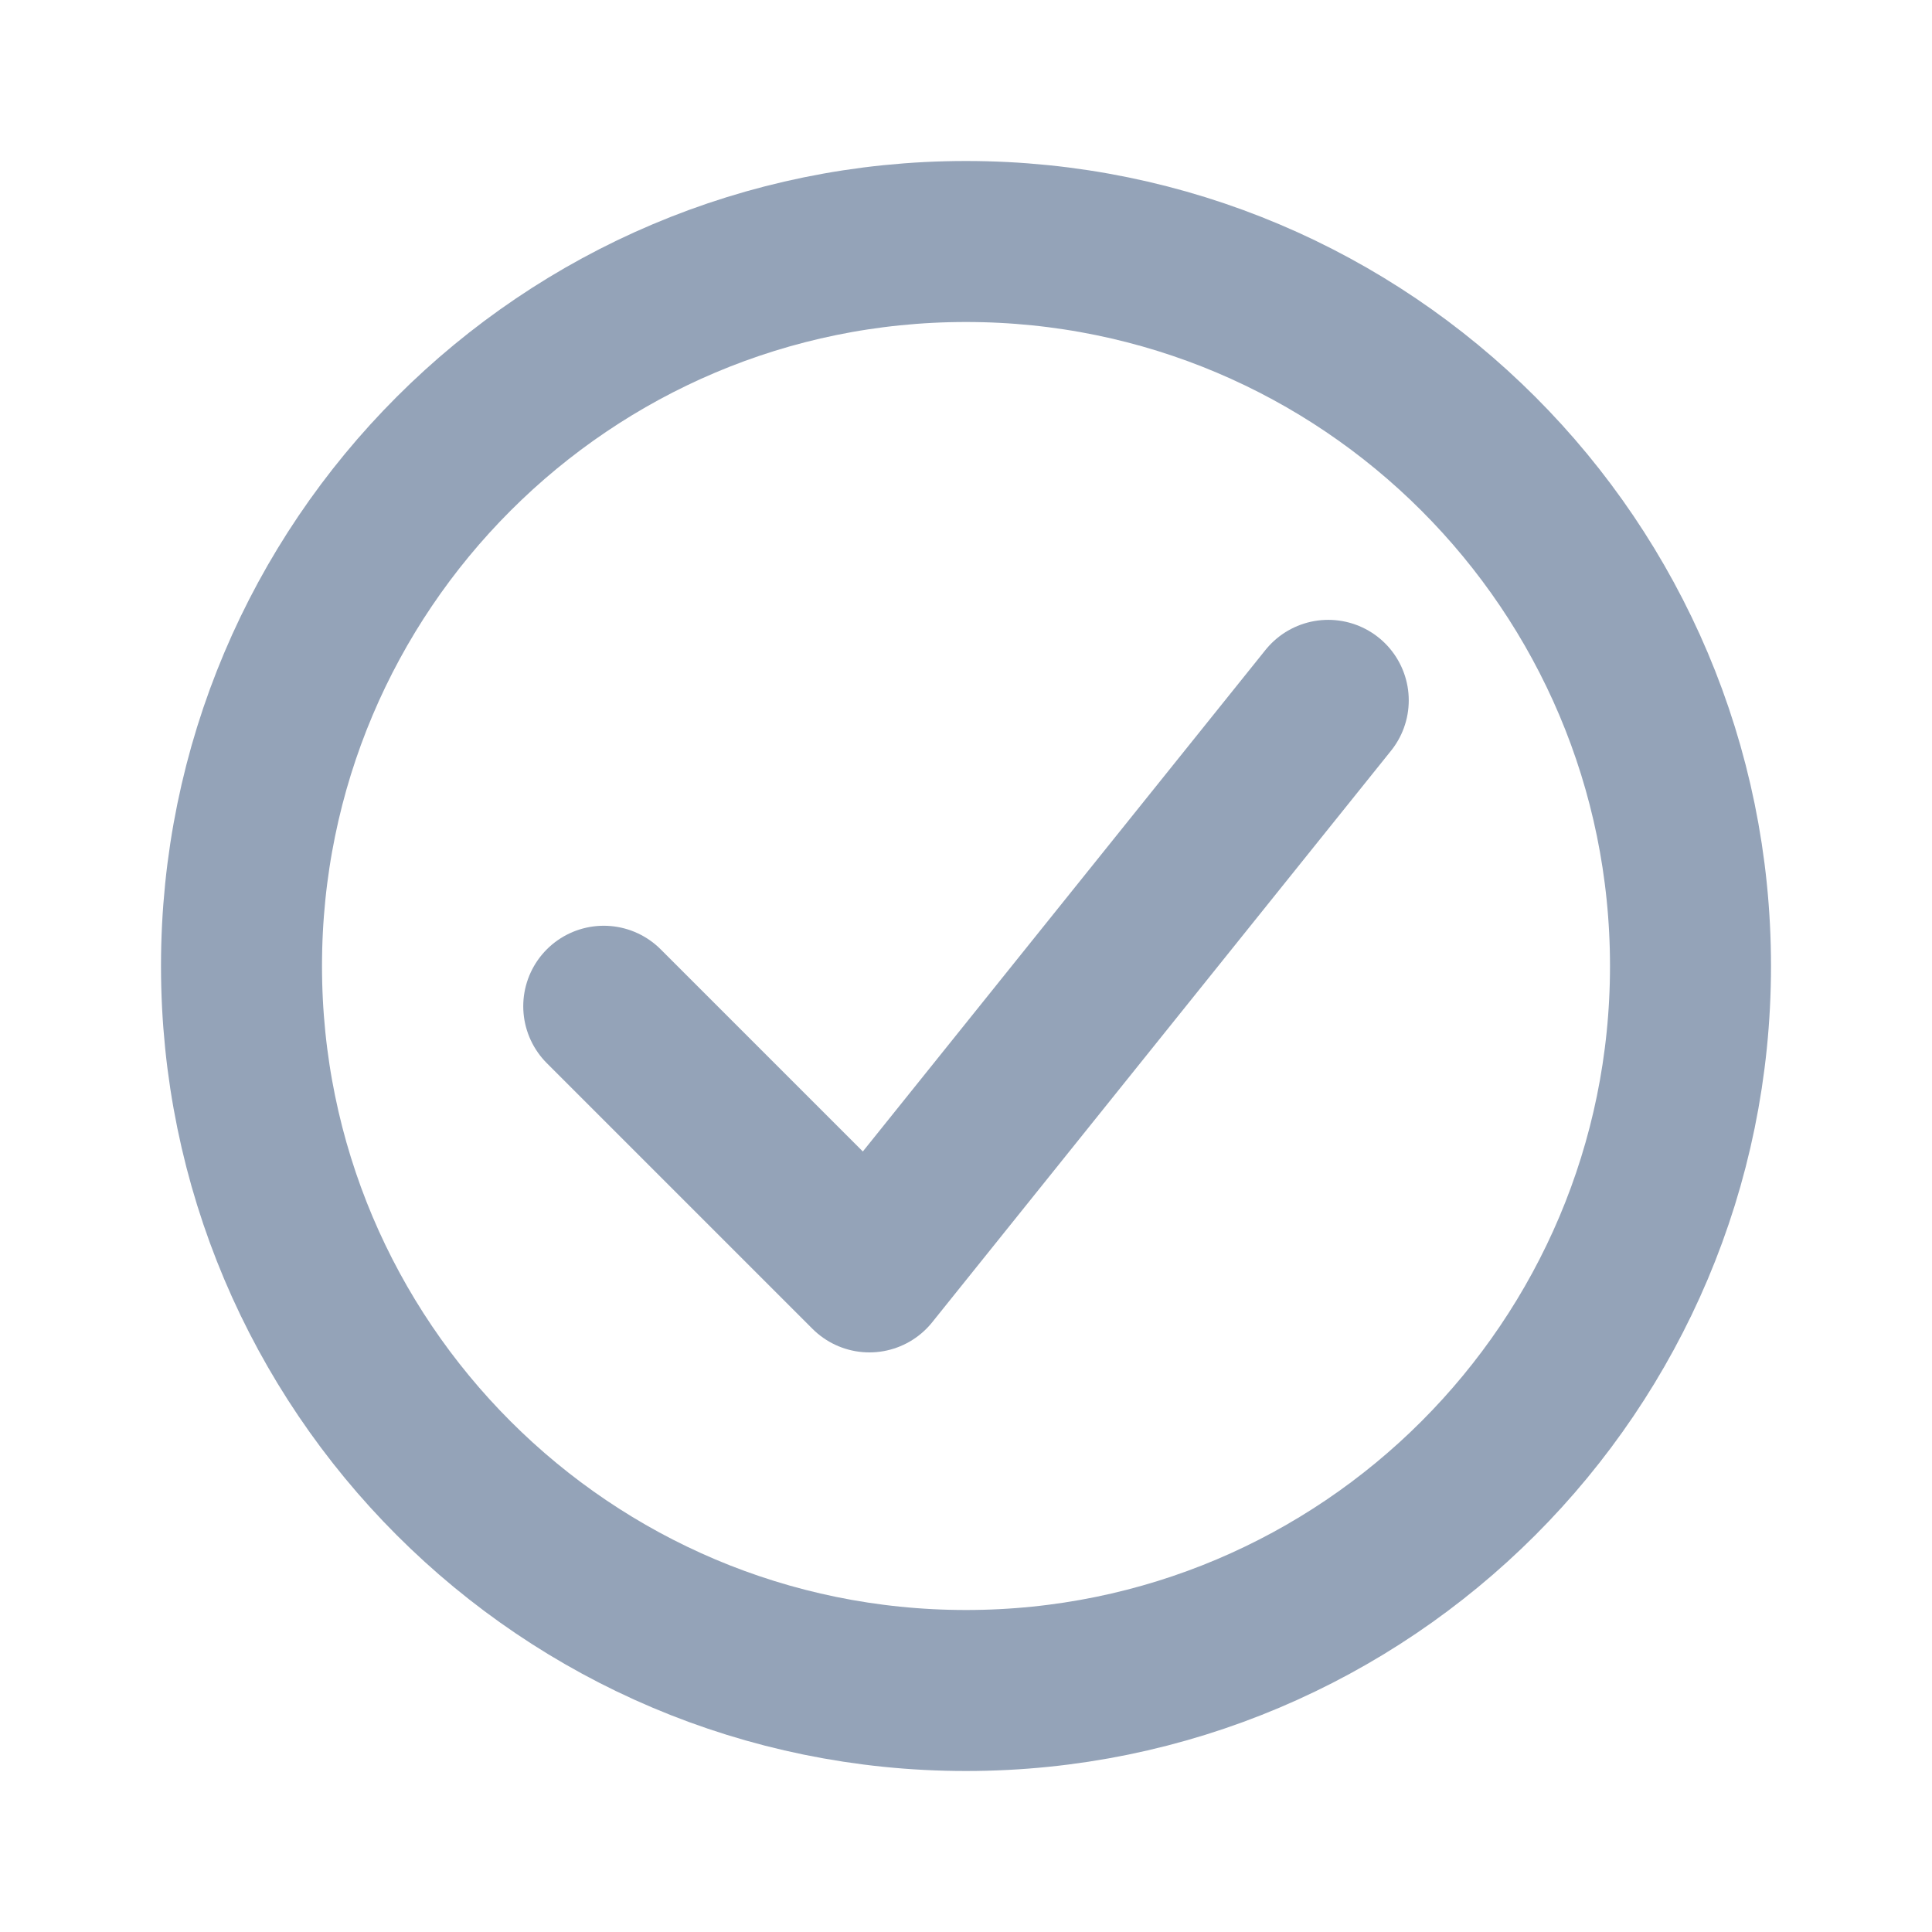
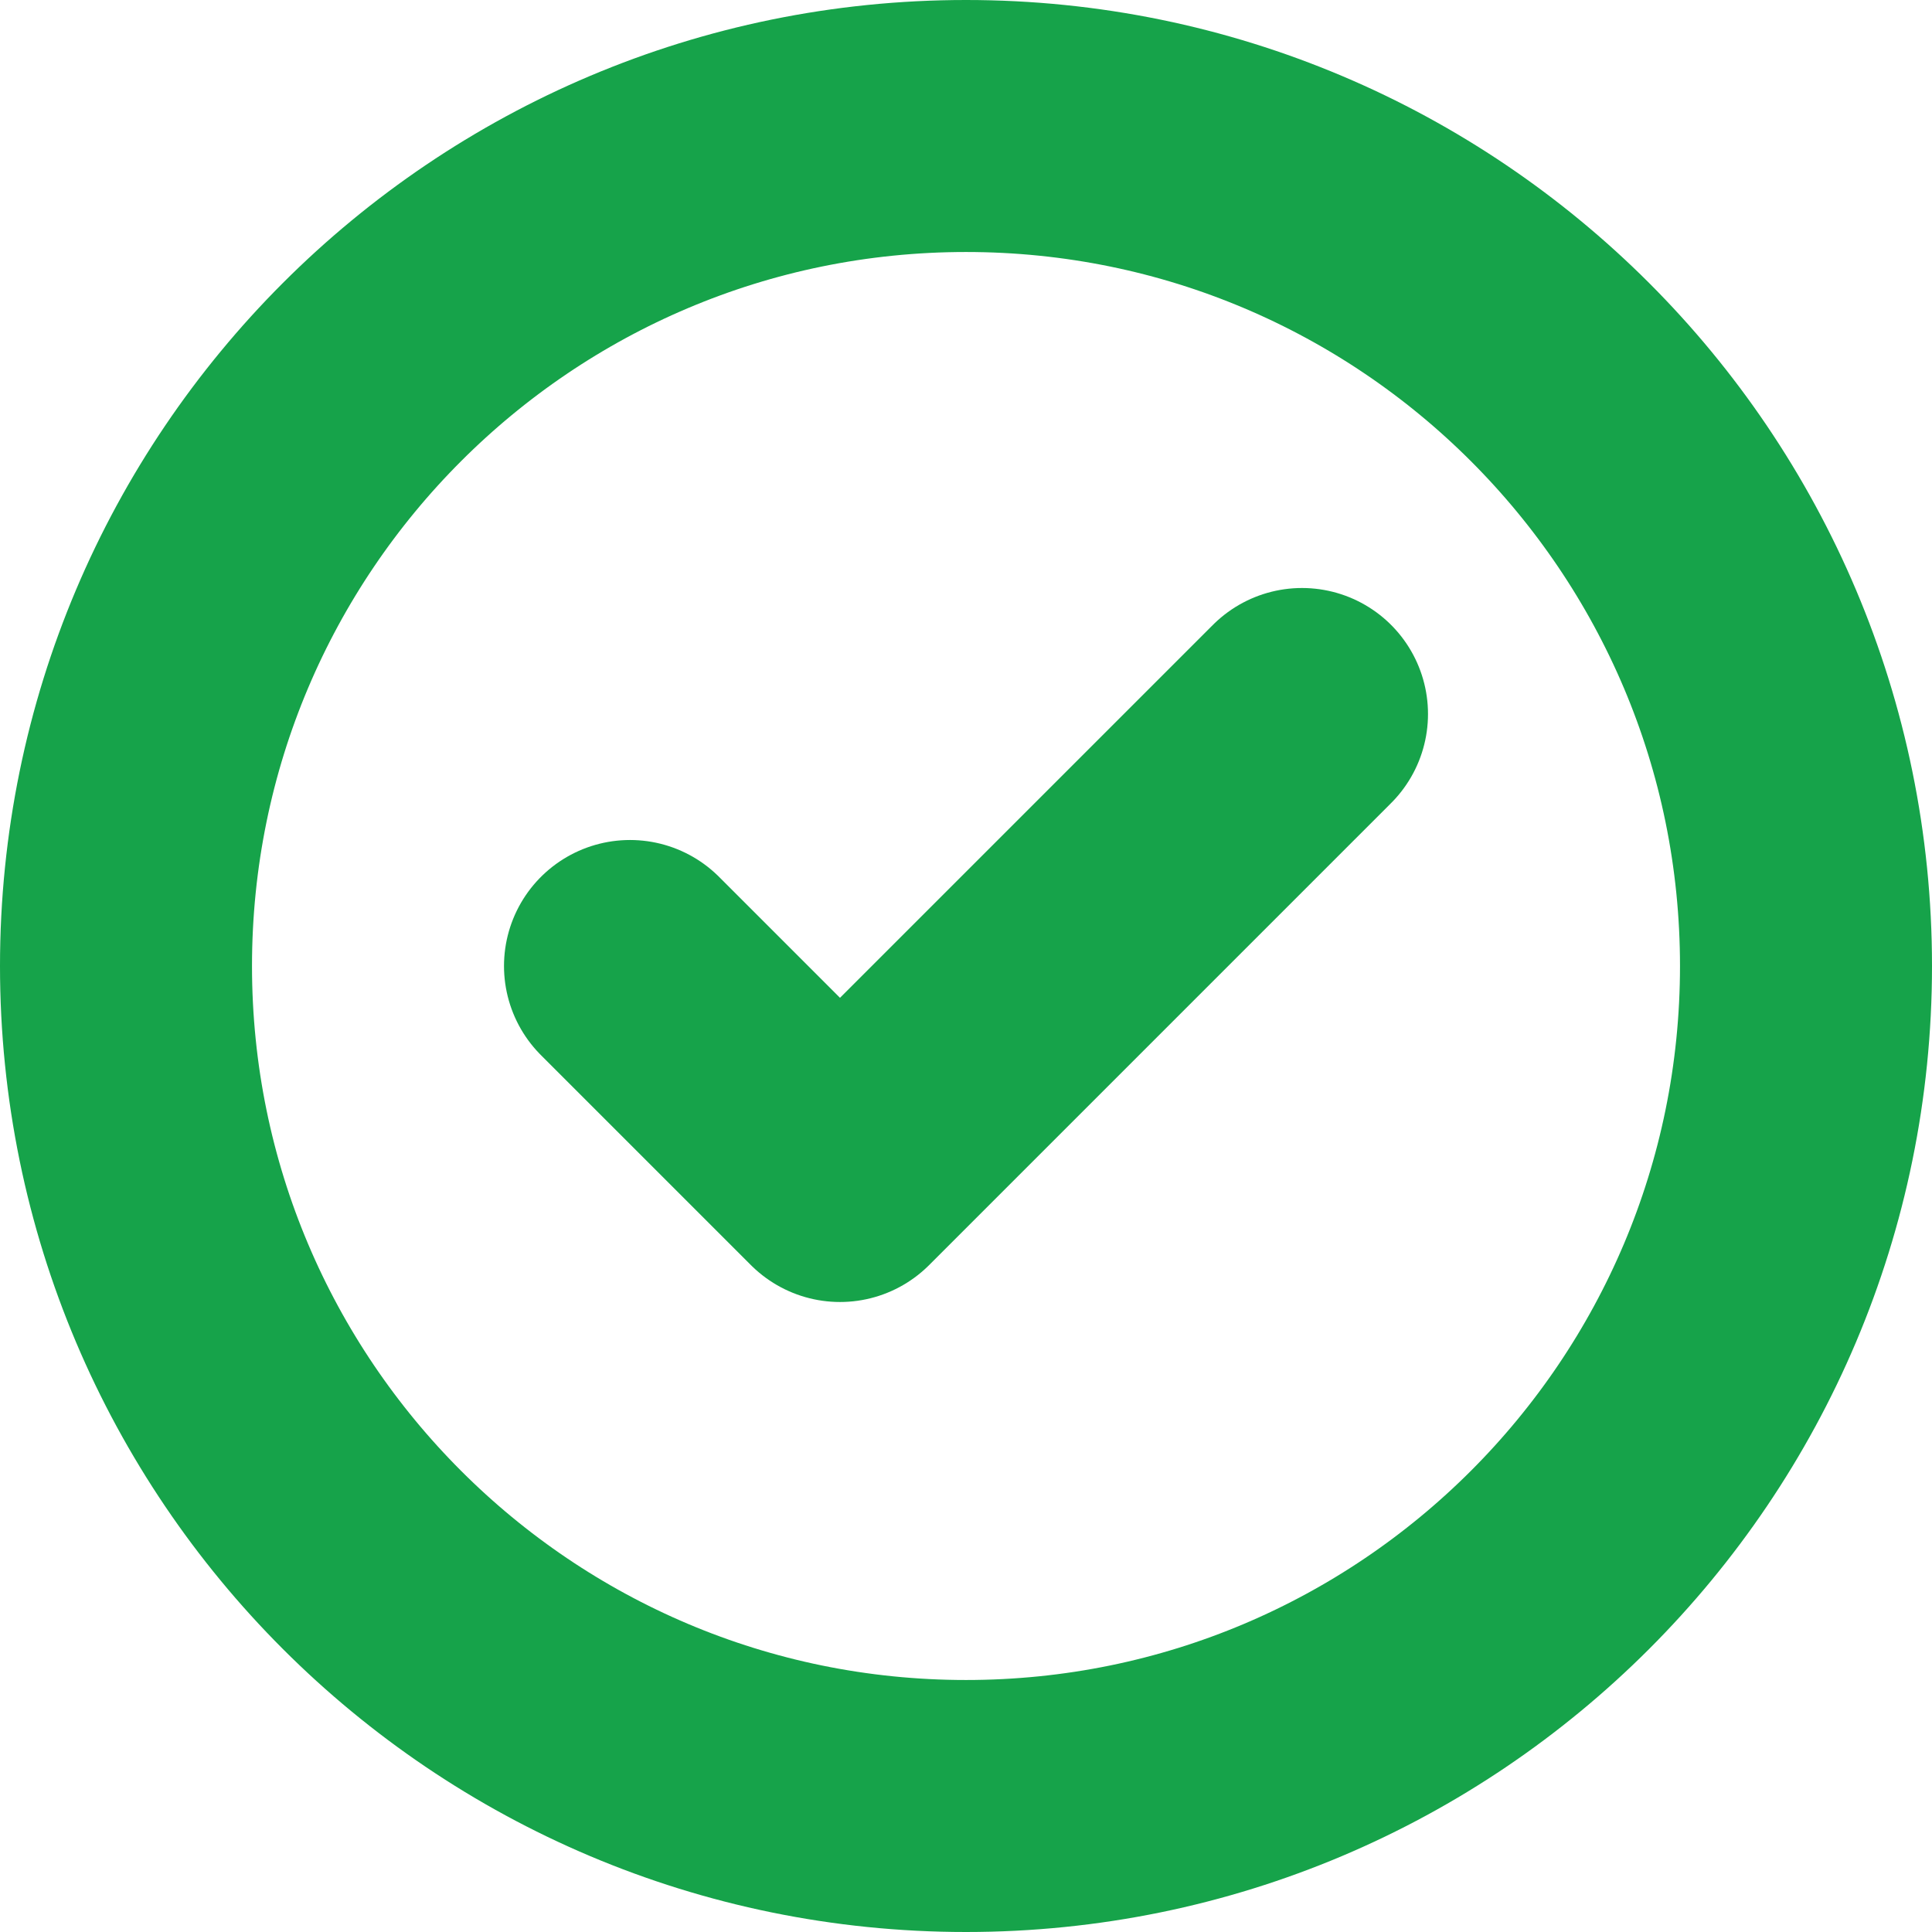
- <svg xmlns="http://www.w3.org/2000/svg" viewBox="0 0 24 24" width="24" height="24" fill="none" stroke="#94a3b8" stroke-width="2" stroke-linecap="round" stroke-linejoin="round">
-   <circle cx="12" cy="12" r="9" />
-   <polyline points="7.5 12.5 10.8 15.8 16.5 8.7" />
+ <svg xmlns="http://www.w3.org/2000/svg" fill="none" stroke="#16A34A" stroke-width="3" stroke-linecap="round" stroke-linejoin="round" class="lucide lucide-circle-check preview-icon" viewBox="0.5 0.5 23 23">
+   <circle cx="12" cy="12" r="10" />
+   <path d="m16 9-5.5 5.5L8 12" />
</svg>
